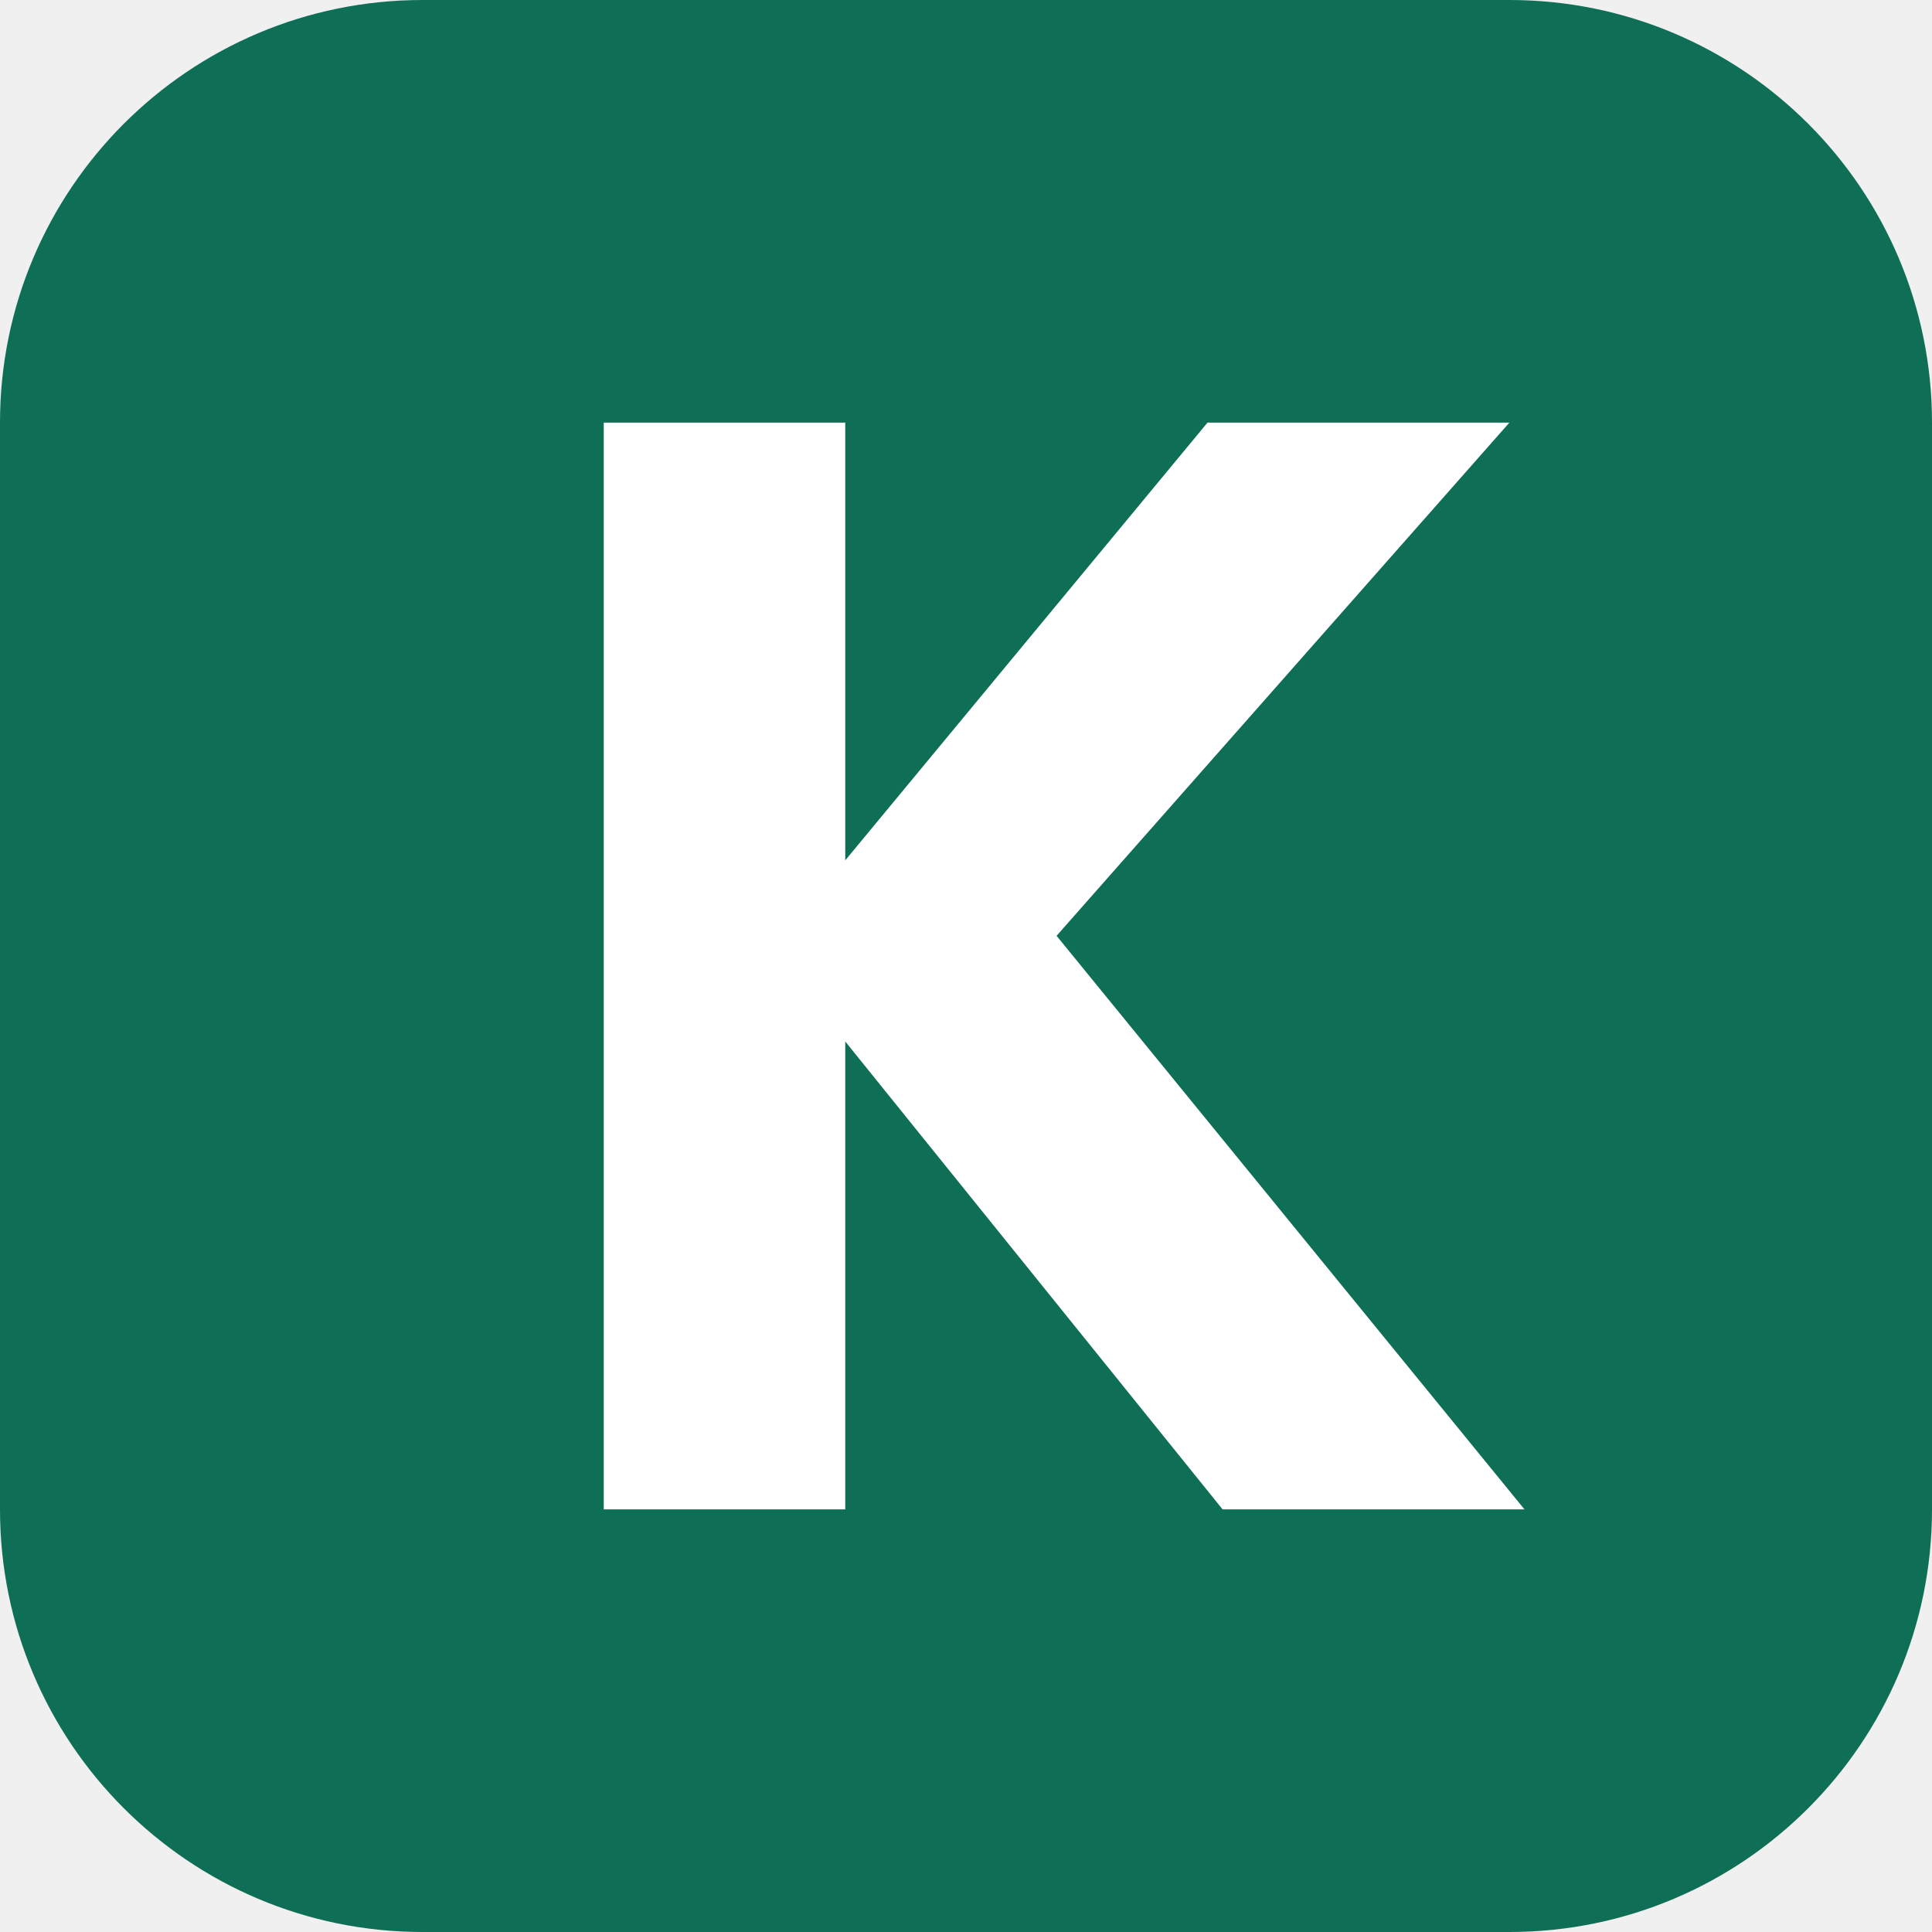
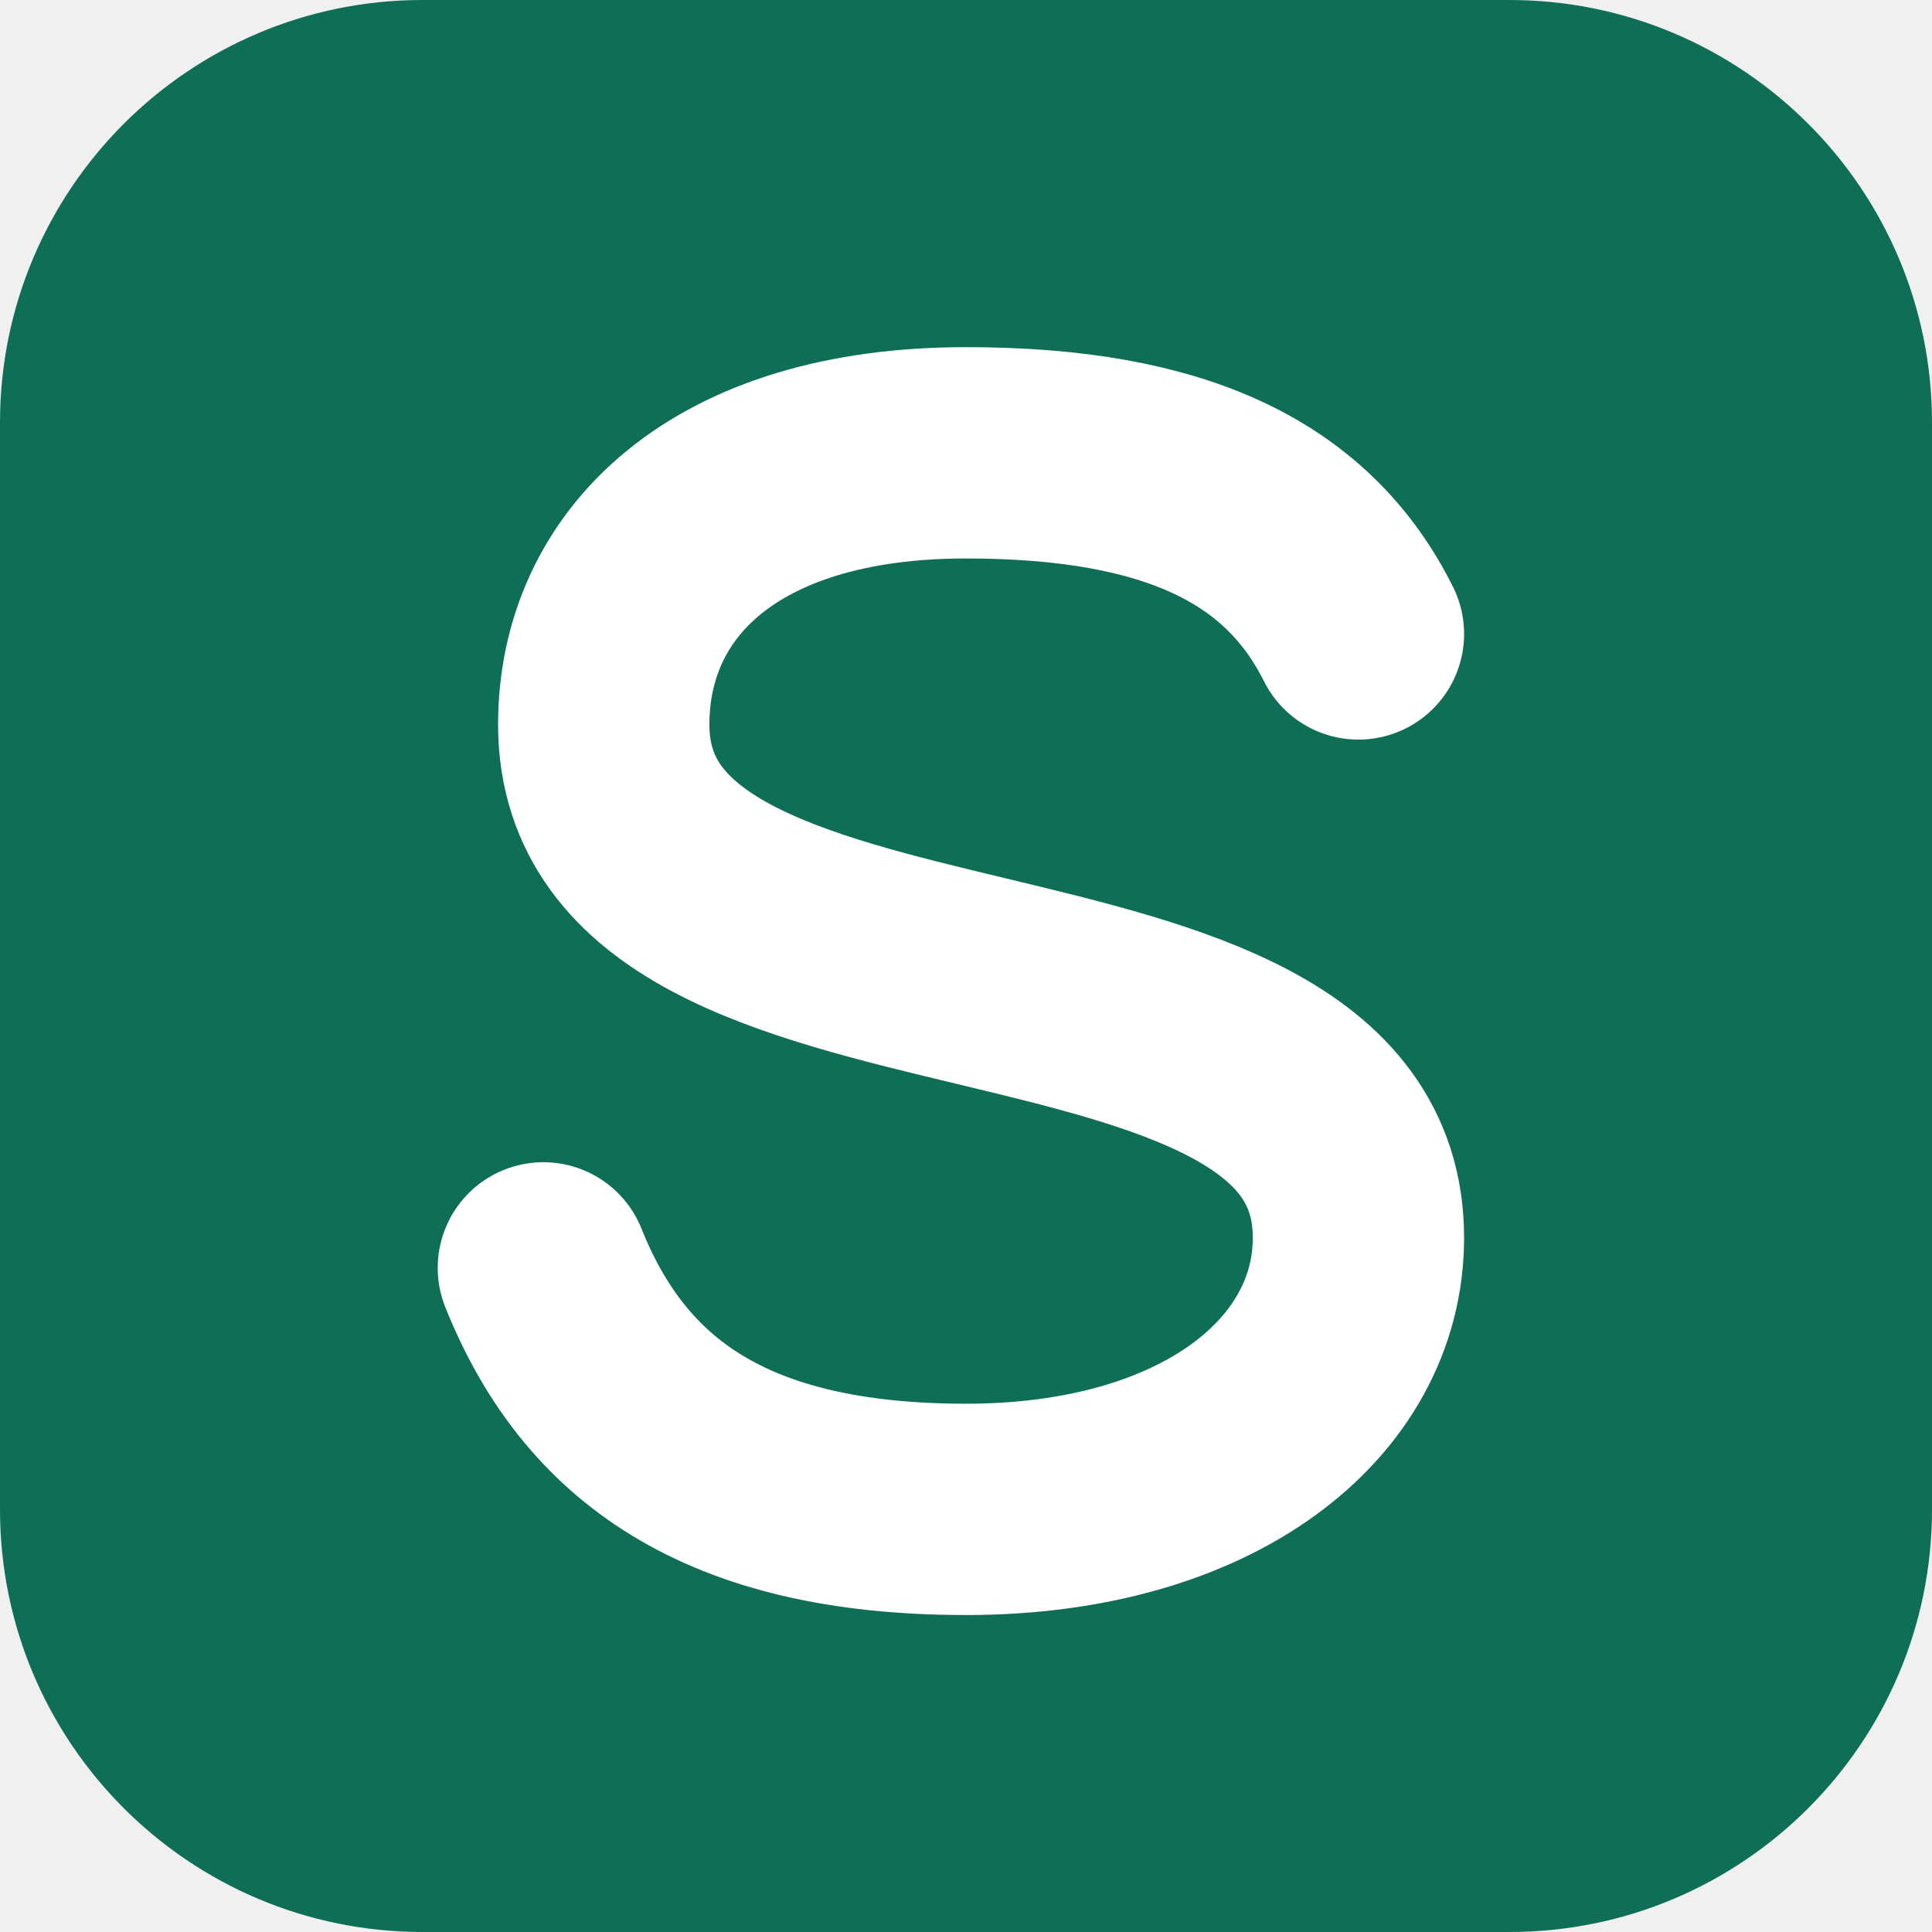
<svg xmlns="http://www.w3.org/2000/svg" viewBox="0 0 64 64" width="64" height="64">
  <rect width="64" height="64" rx="14" fill="#0f6e56" />
-   <path d="M20 14v36h8V34.5l12.5 15.5h10L35 31l15-17H40L28 28.5V14z" fill="#fff" />
+   <path d="M45 21c-2-4-6-6-13-6-8 0-12 4-12 9 0 11 25 6 25 17 0 5-5 9-13 9-8 0-12-3-14-8" fill="none" stroke="#fff" stroke-width="7" stroke-linecap="round" stroke-linejoin="round" />
</svg>
